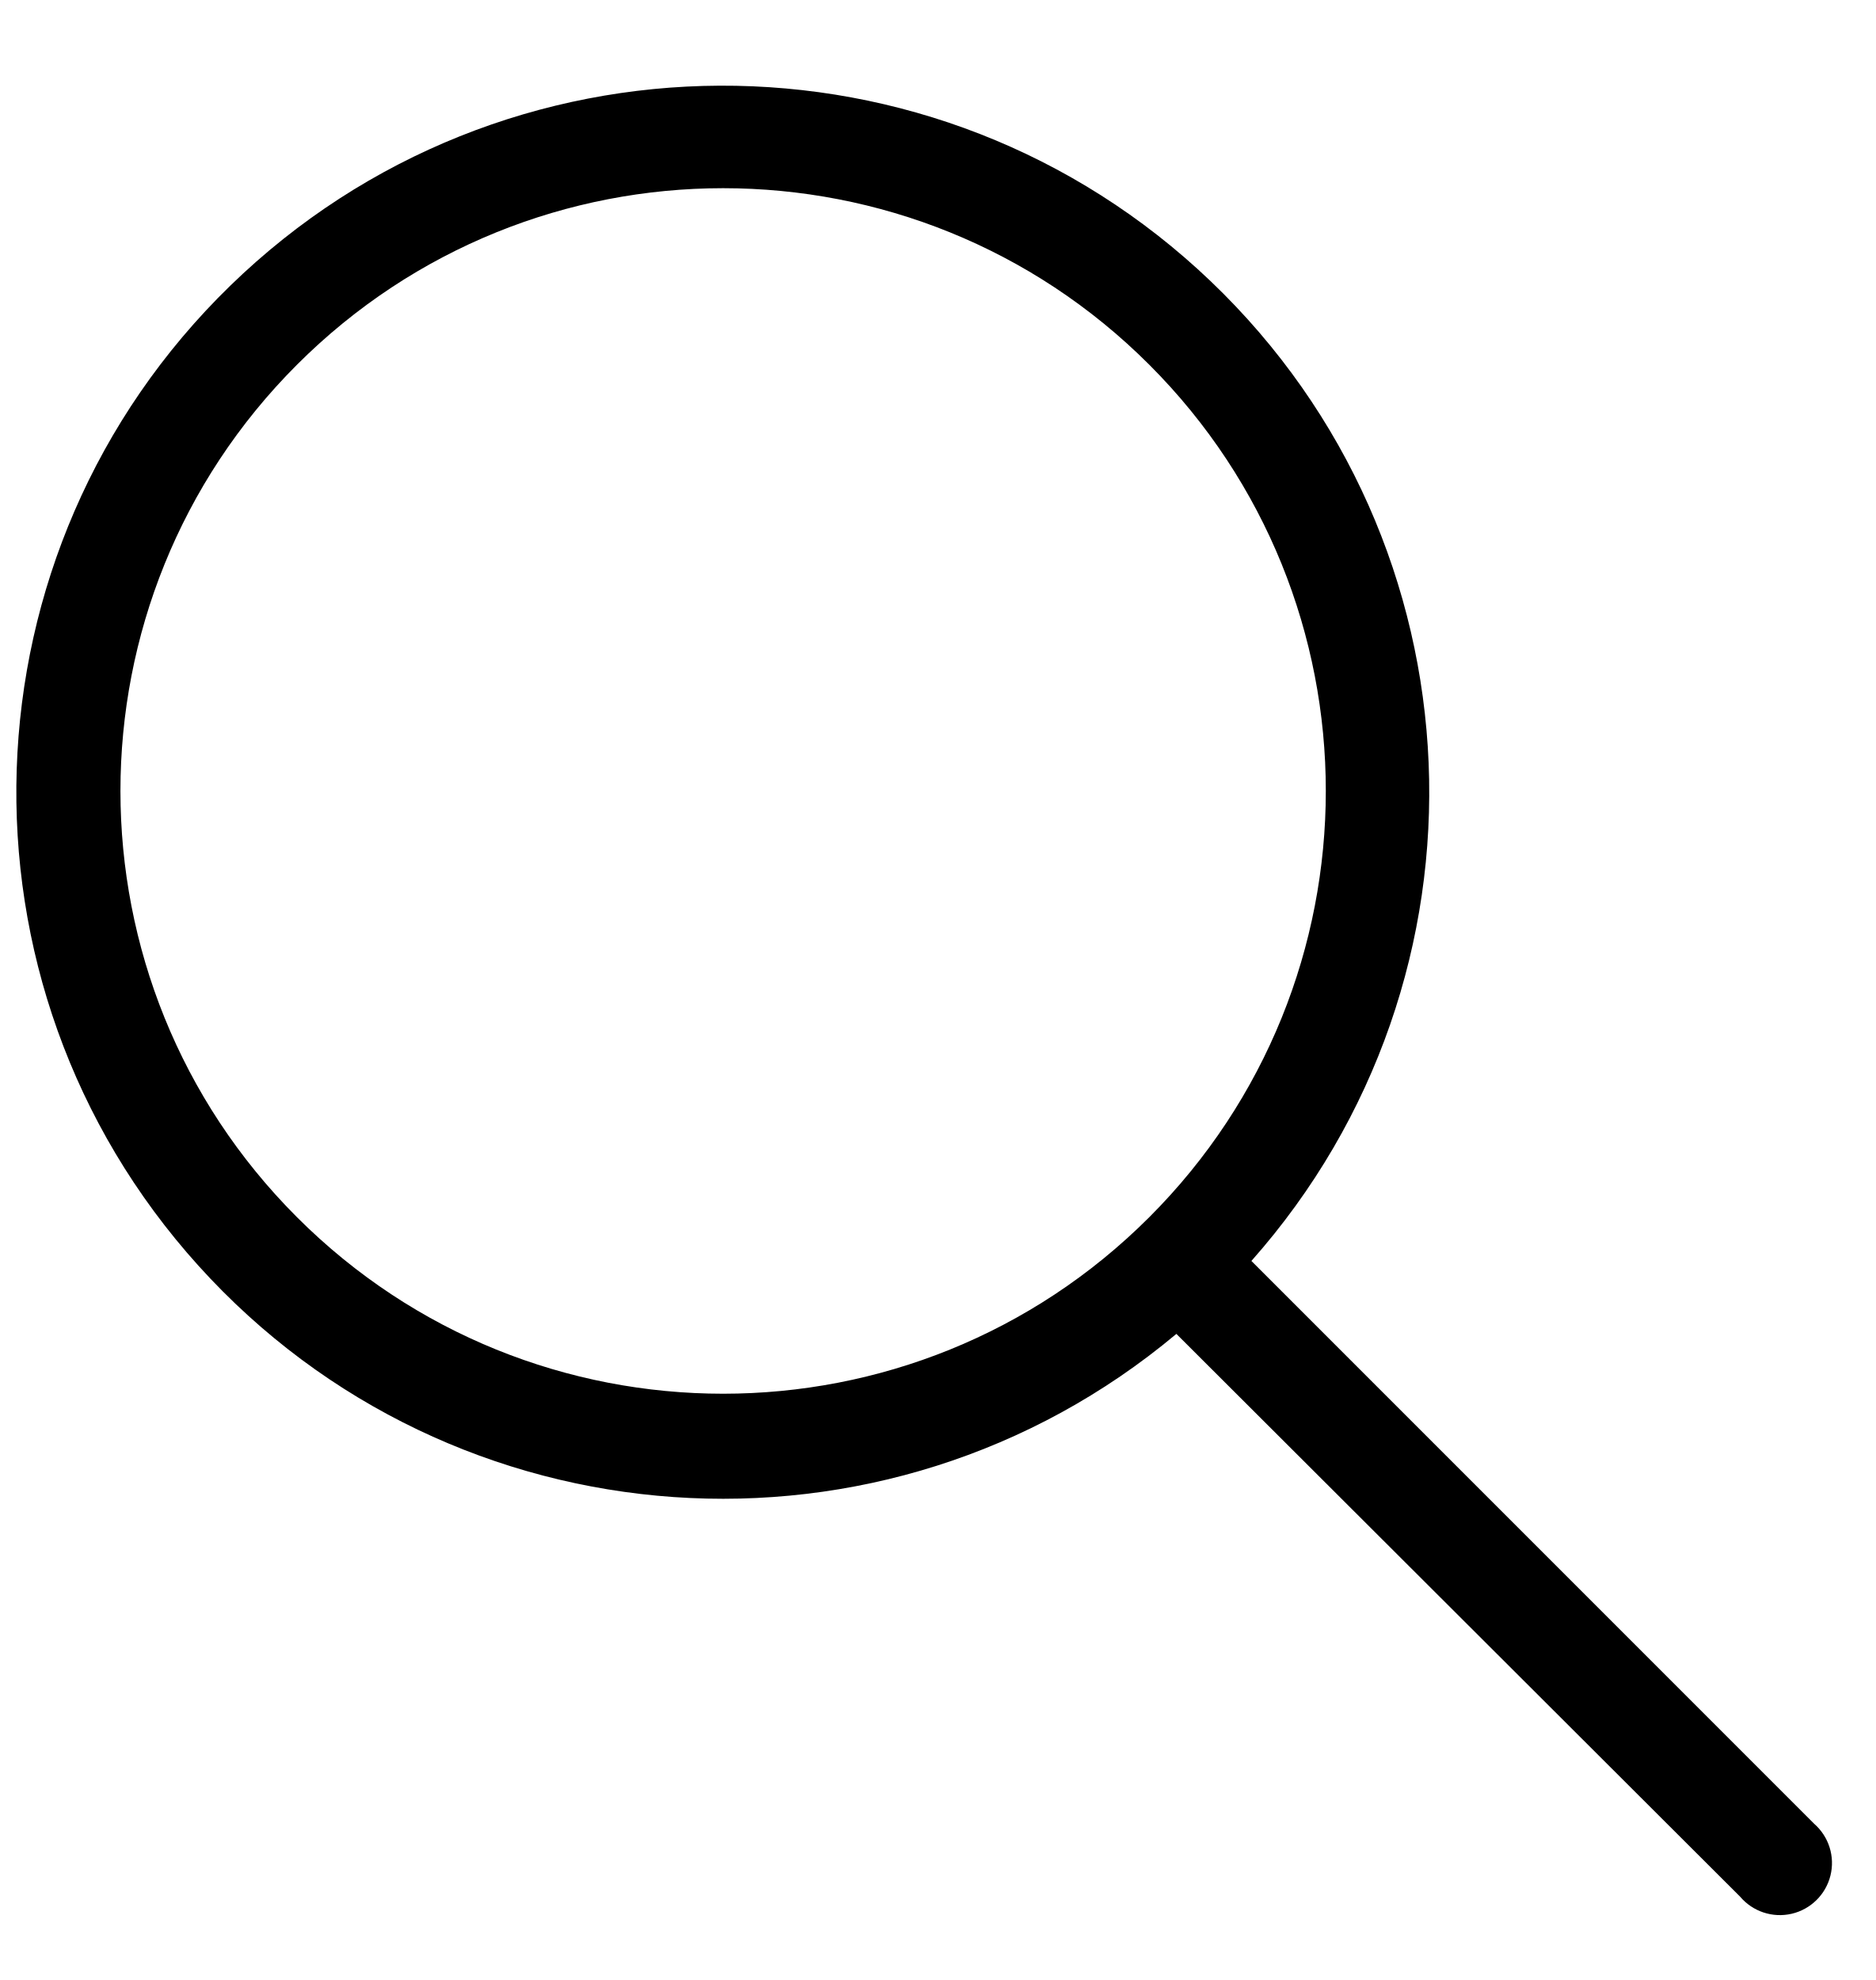
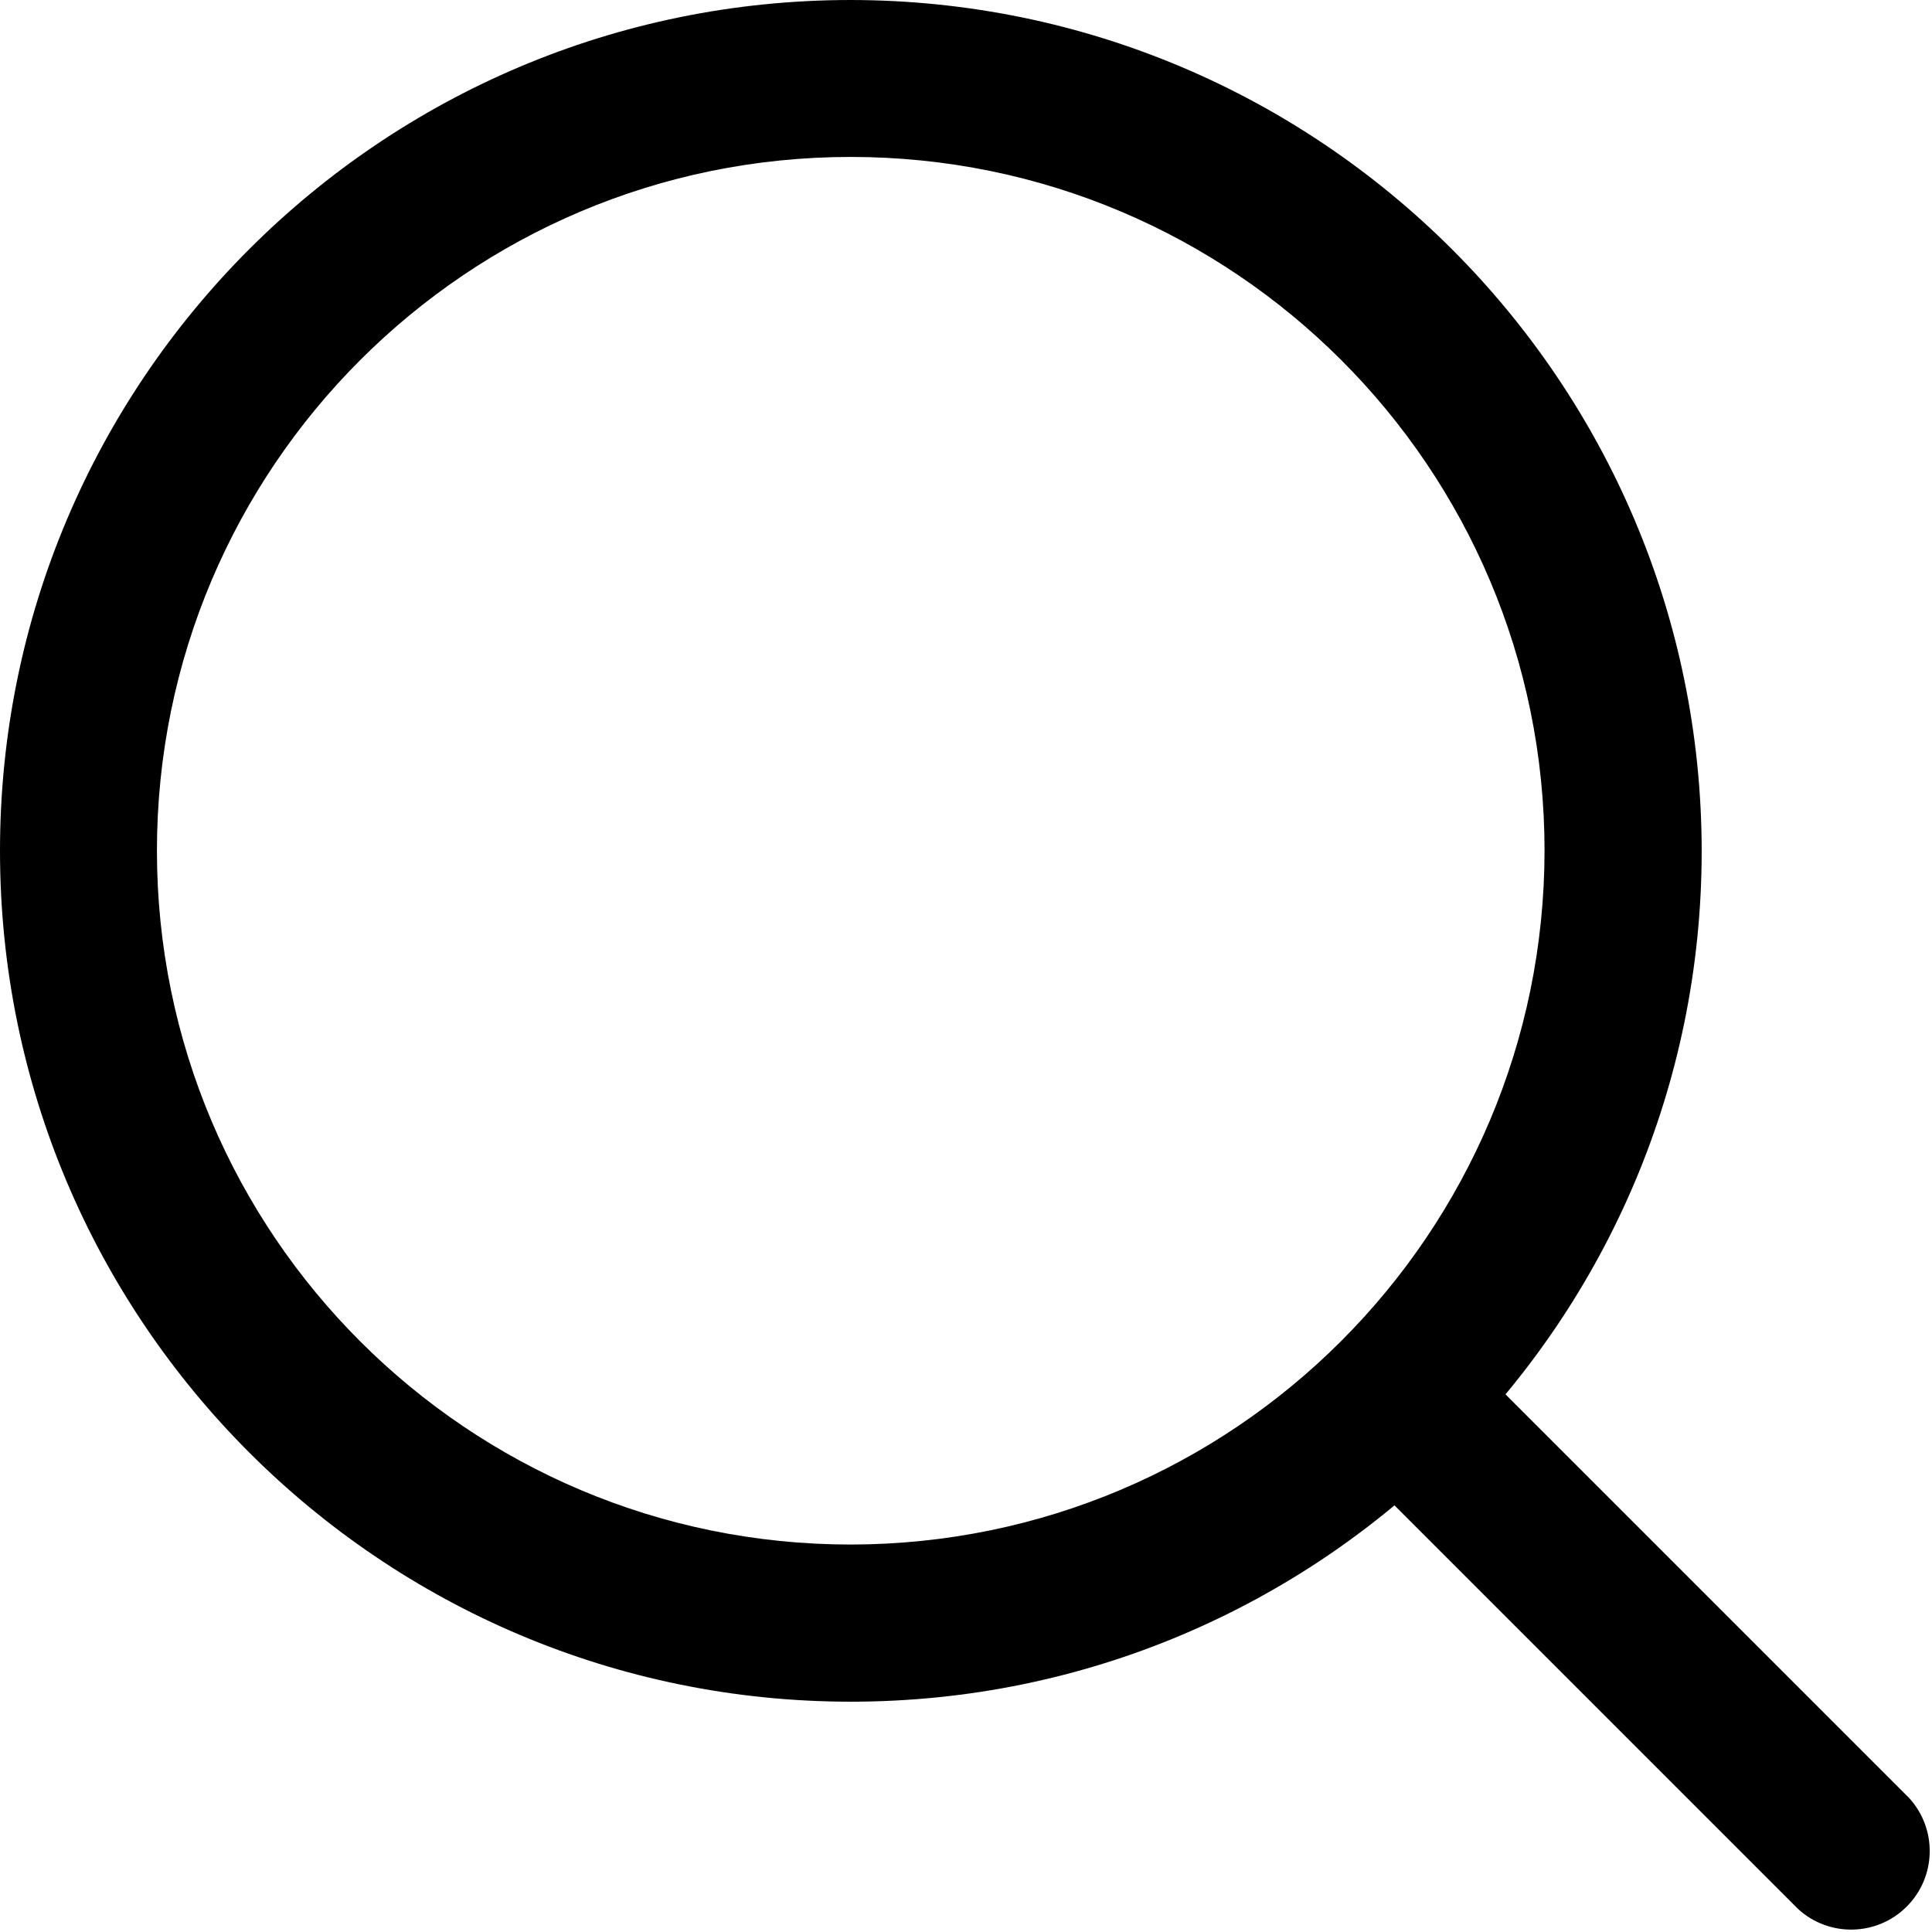
- <svg fill="none" class="icon icon-search" viewBox="0 0 18 19">
-   <path fill="currentColor" fill-rule="evenodd" d="M11.03 11.68A5.784 5.784 0 1 1 2.85 3.5a5.784 5.784 0 0 1 8.18 8.18m.26 1.12a6.78 6.78 0 1 1 .72-.7l5.4 5.4a.5.5 0 1 1-.71.7z" clip-rule="evenodd" />
+ <svg xmlns="http://www.w3.org/2000/svg" class="icon icon-search" width="18.22" height="18.22" viewBox="0 0 18.22 18.22">
+   <g id="Group_20480" data-name="Group 20480" transform="translate(-1666.673 -38)">
+     <g id="Group_20477" data-name="Group 20477" transform="translate(1666.673 38)">
+       <g id="Group_20476" data-name="Group 20476">
+         <path id="Path_28703" data-name="Path 28703" d="M8.024,0a8.024,8.024,0,1,0,8.024,8.024A8.033,8.033,0,0,0,8.024,0Zm0,14.566a6.543,6.543,0,1,1,6.542-6.543A6.55,6.55,0,0,1,8.024,14.566Z" />
+       </g>
+     </g>
+     <g id="Group_20479" data-name="Group 20479" transform="translate(1679.165 50.492)">
+       <g id="Group_20478" data-name="Group 20478">
+         <path id="Path_28704" data-name="Path 28704" d="M356.557,355.509l-4.246-4.246a.741.741,0,0,0-1.047,1.047l4.246,4.246a.741.741,0,0,0,1.047-1.047Z" transform="translate(-351.046 -351.046)" />
+       </g>
+     </g>
+   </g>
</svg>
